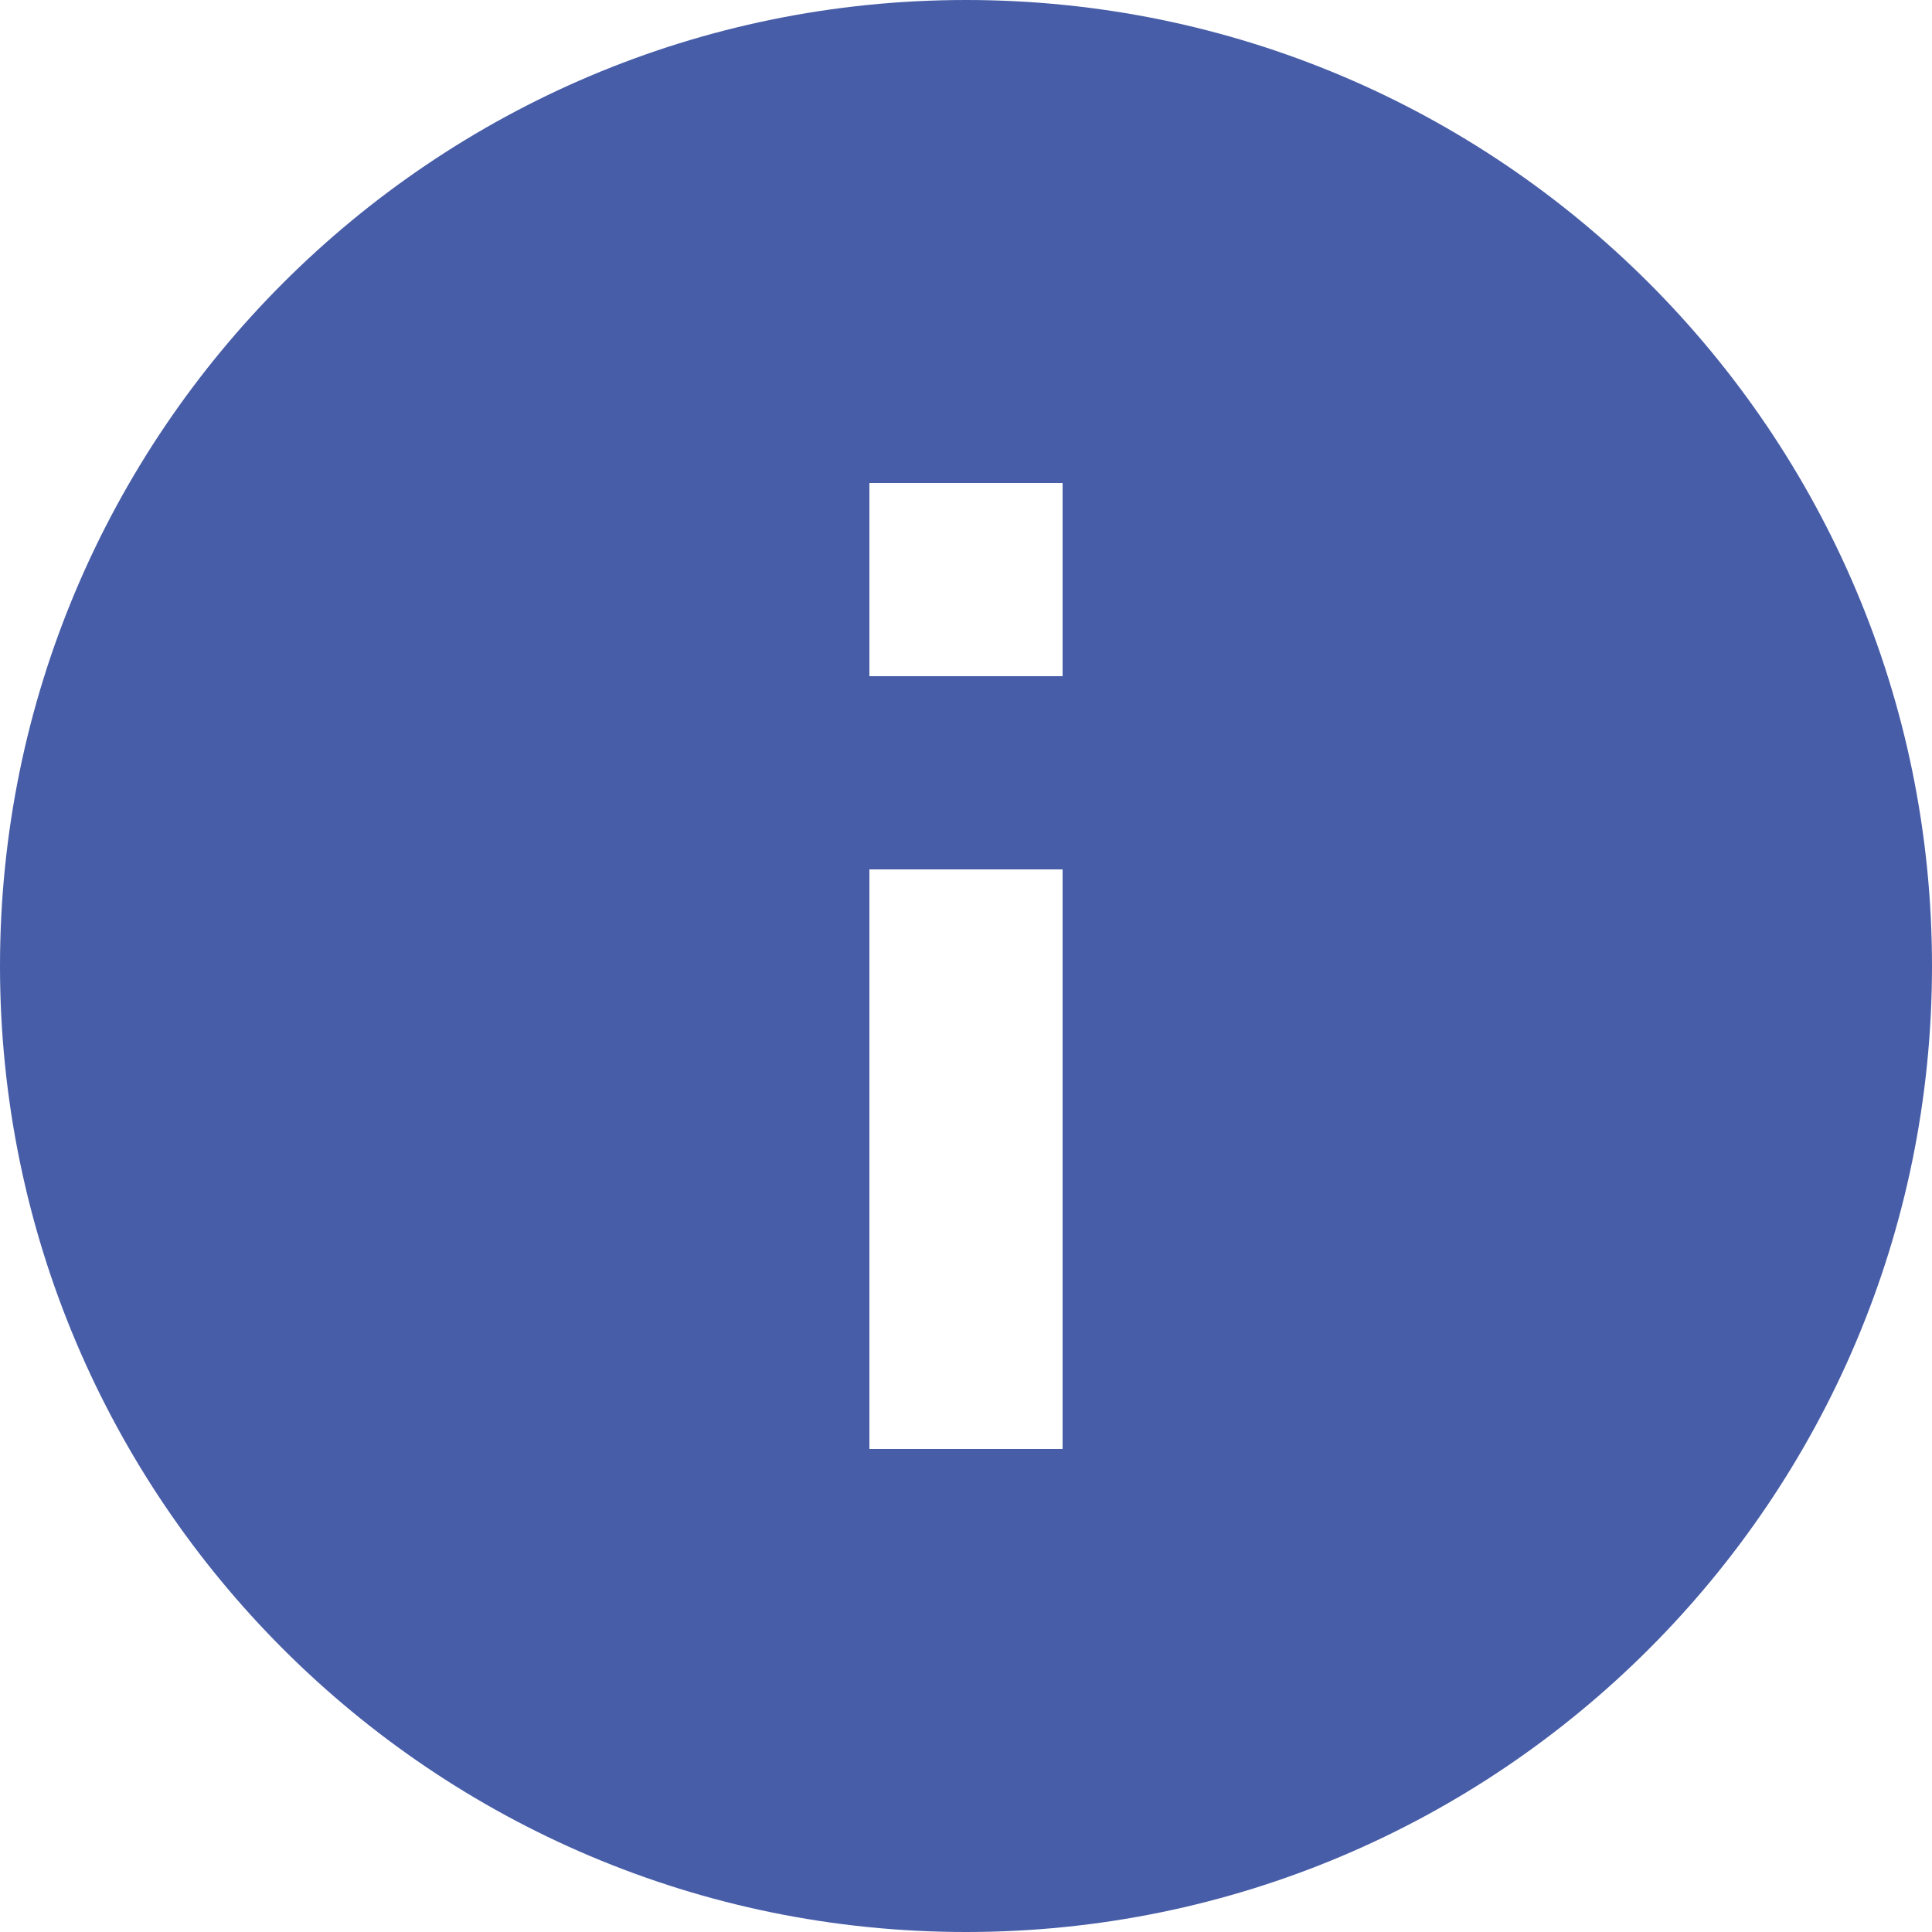
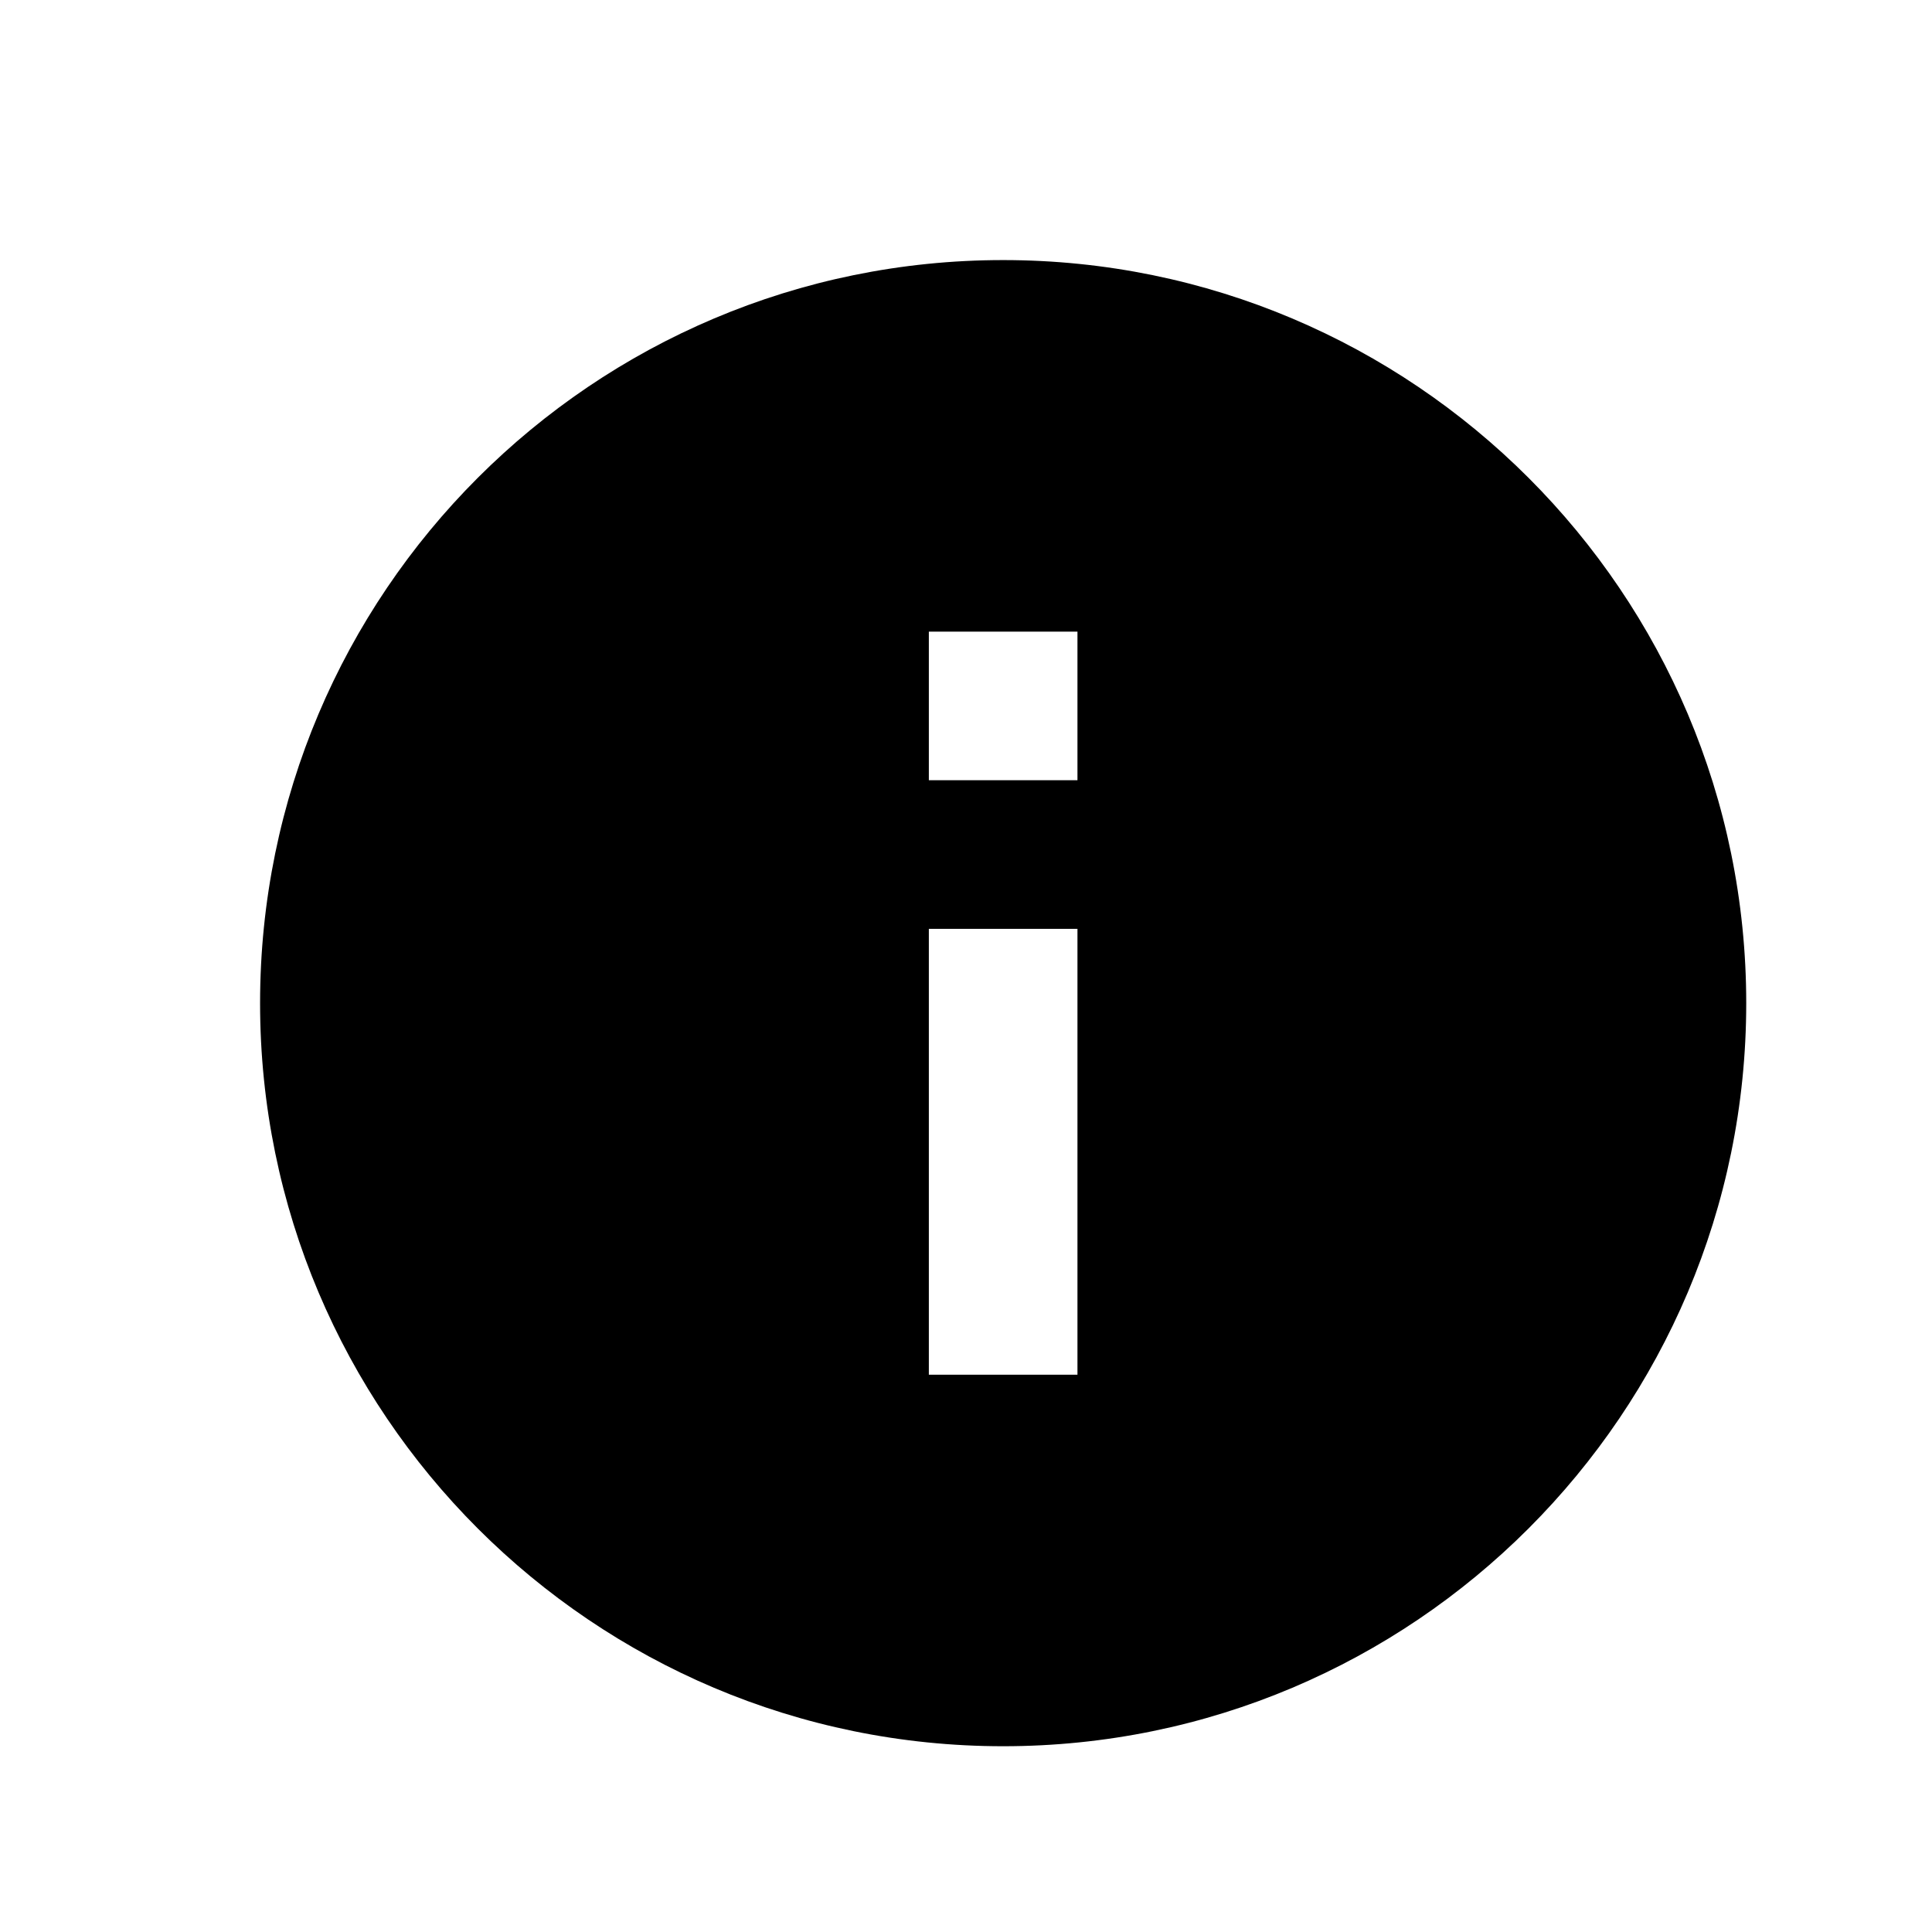
- <svg xmlns="http://www.w3.org/2000/svg" width="16" height="16" viewBox="0 0 16 16" fill="none">
-   <path d="M8 0C3.584 0 0 3.584 0 8C0 12.416 3.584 16 8 16C12.416 16 16 12.416 16 8C16 3.584 12.416 0 8 0ZM8.8 12H7.2V7.2H8.8V12ZM8.8 5.6H7.2V4H8.8V5.6Z" fill="#475DA7" />
+ <svg xmlns="http://www.w3.org/2000/svg" width="24" height="24" viewBox="-1.5 -1.5 26 26">
+   <path d="M12 2C6.48 2 2 6.48 2 12C2 17.52 6.48 22 12 22C17.52 22 22 17.52 22 12C22 6.48 17.52 2 12 2ZM13 17H11V11H13V17ZM13 9H11V7H13V9Z" />
</svg>
